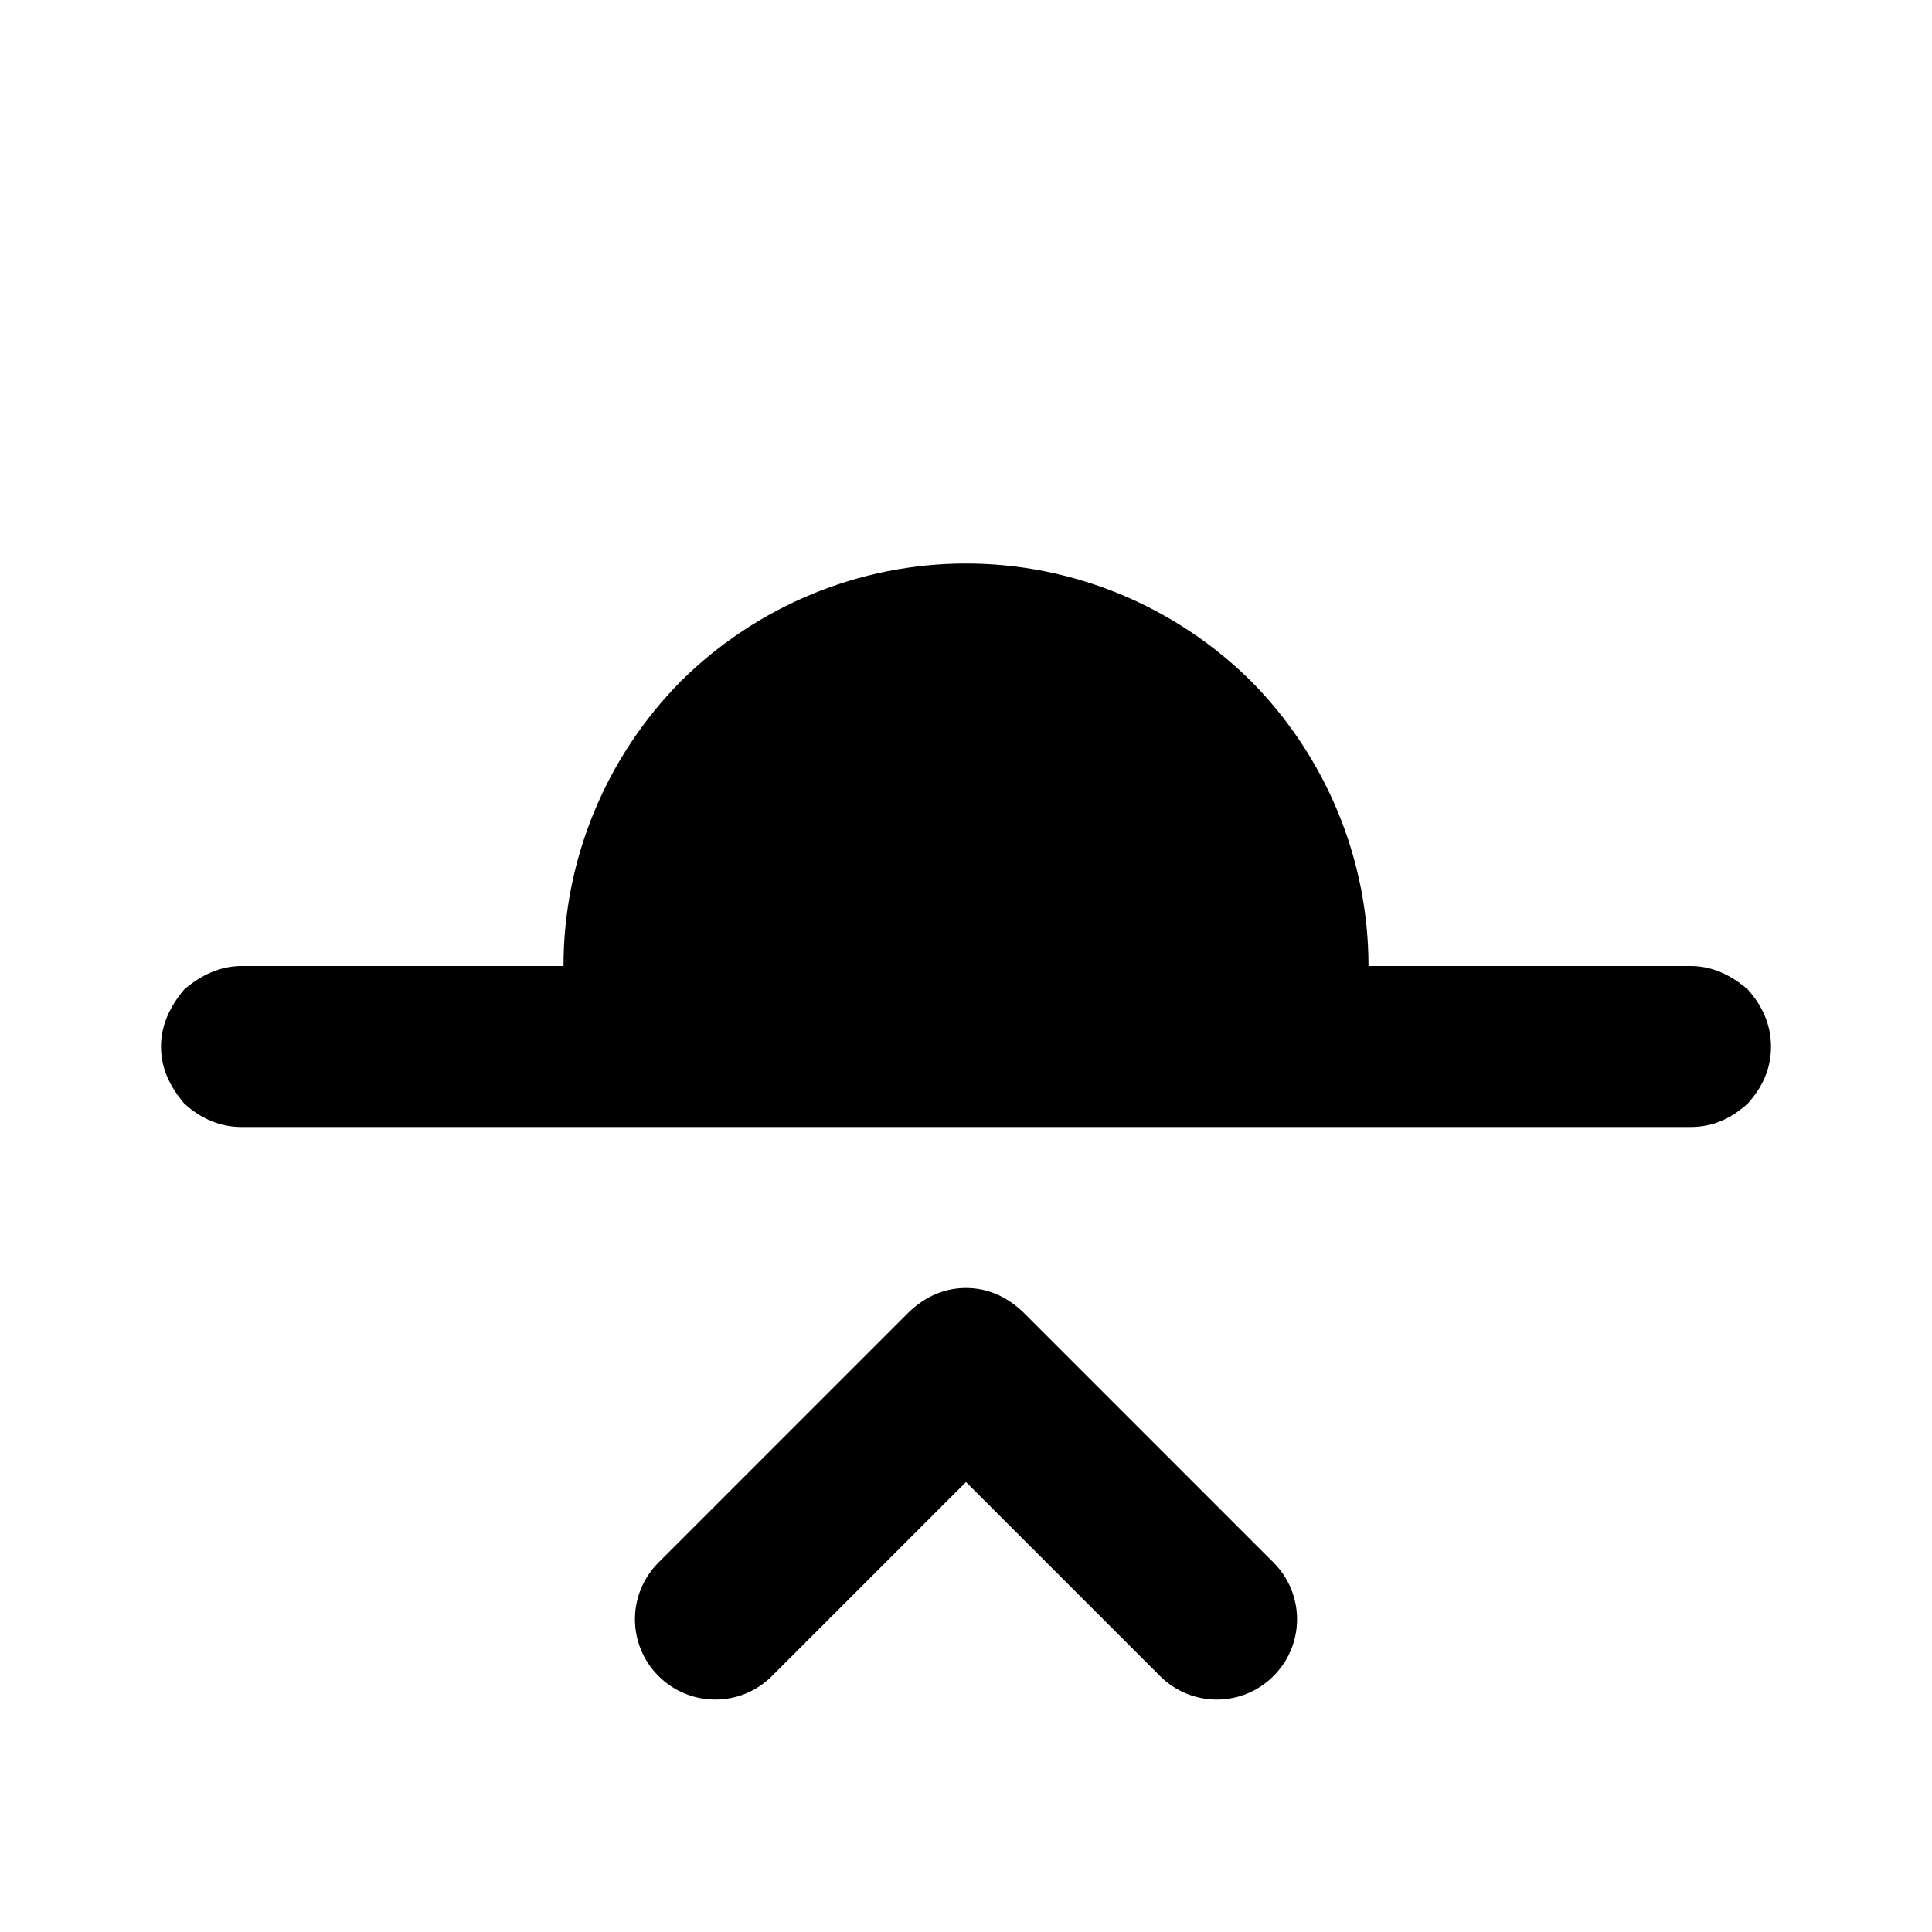
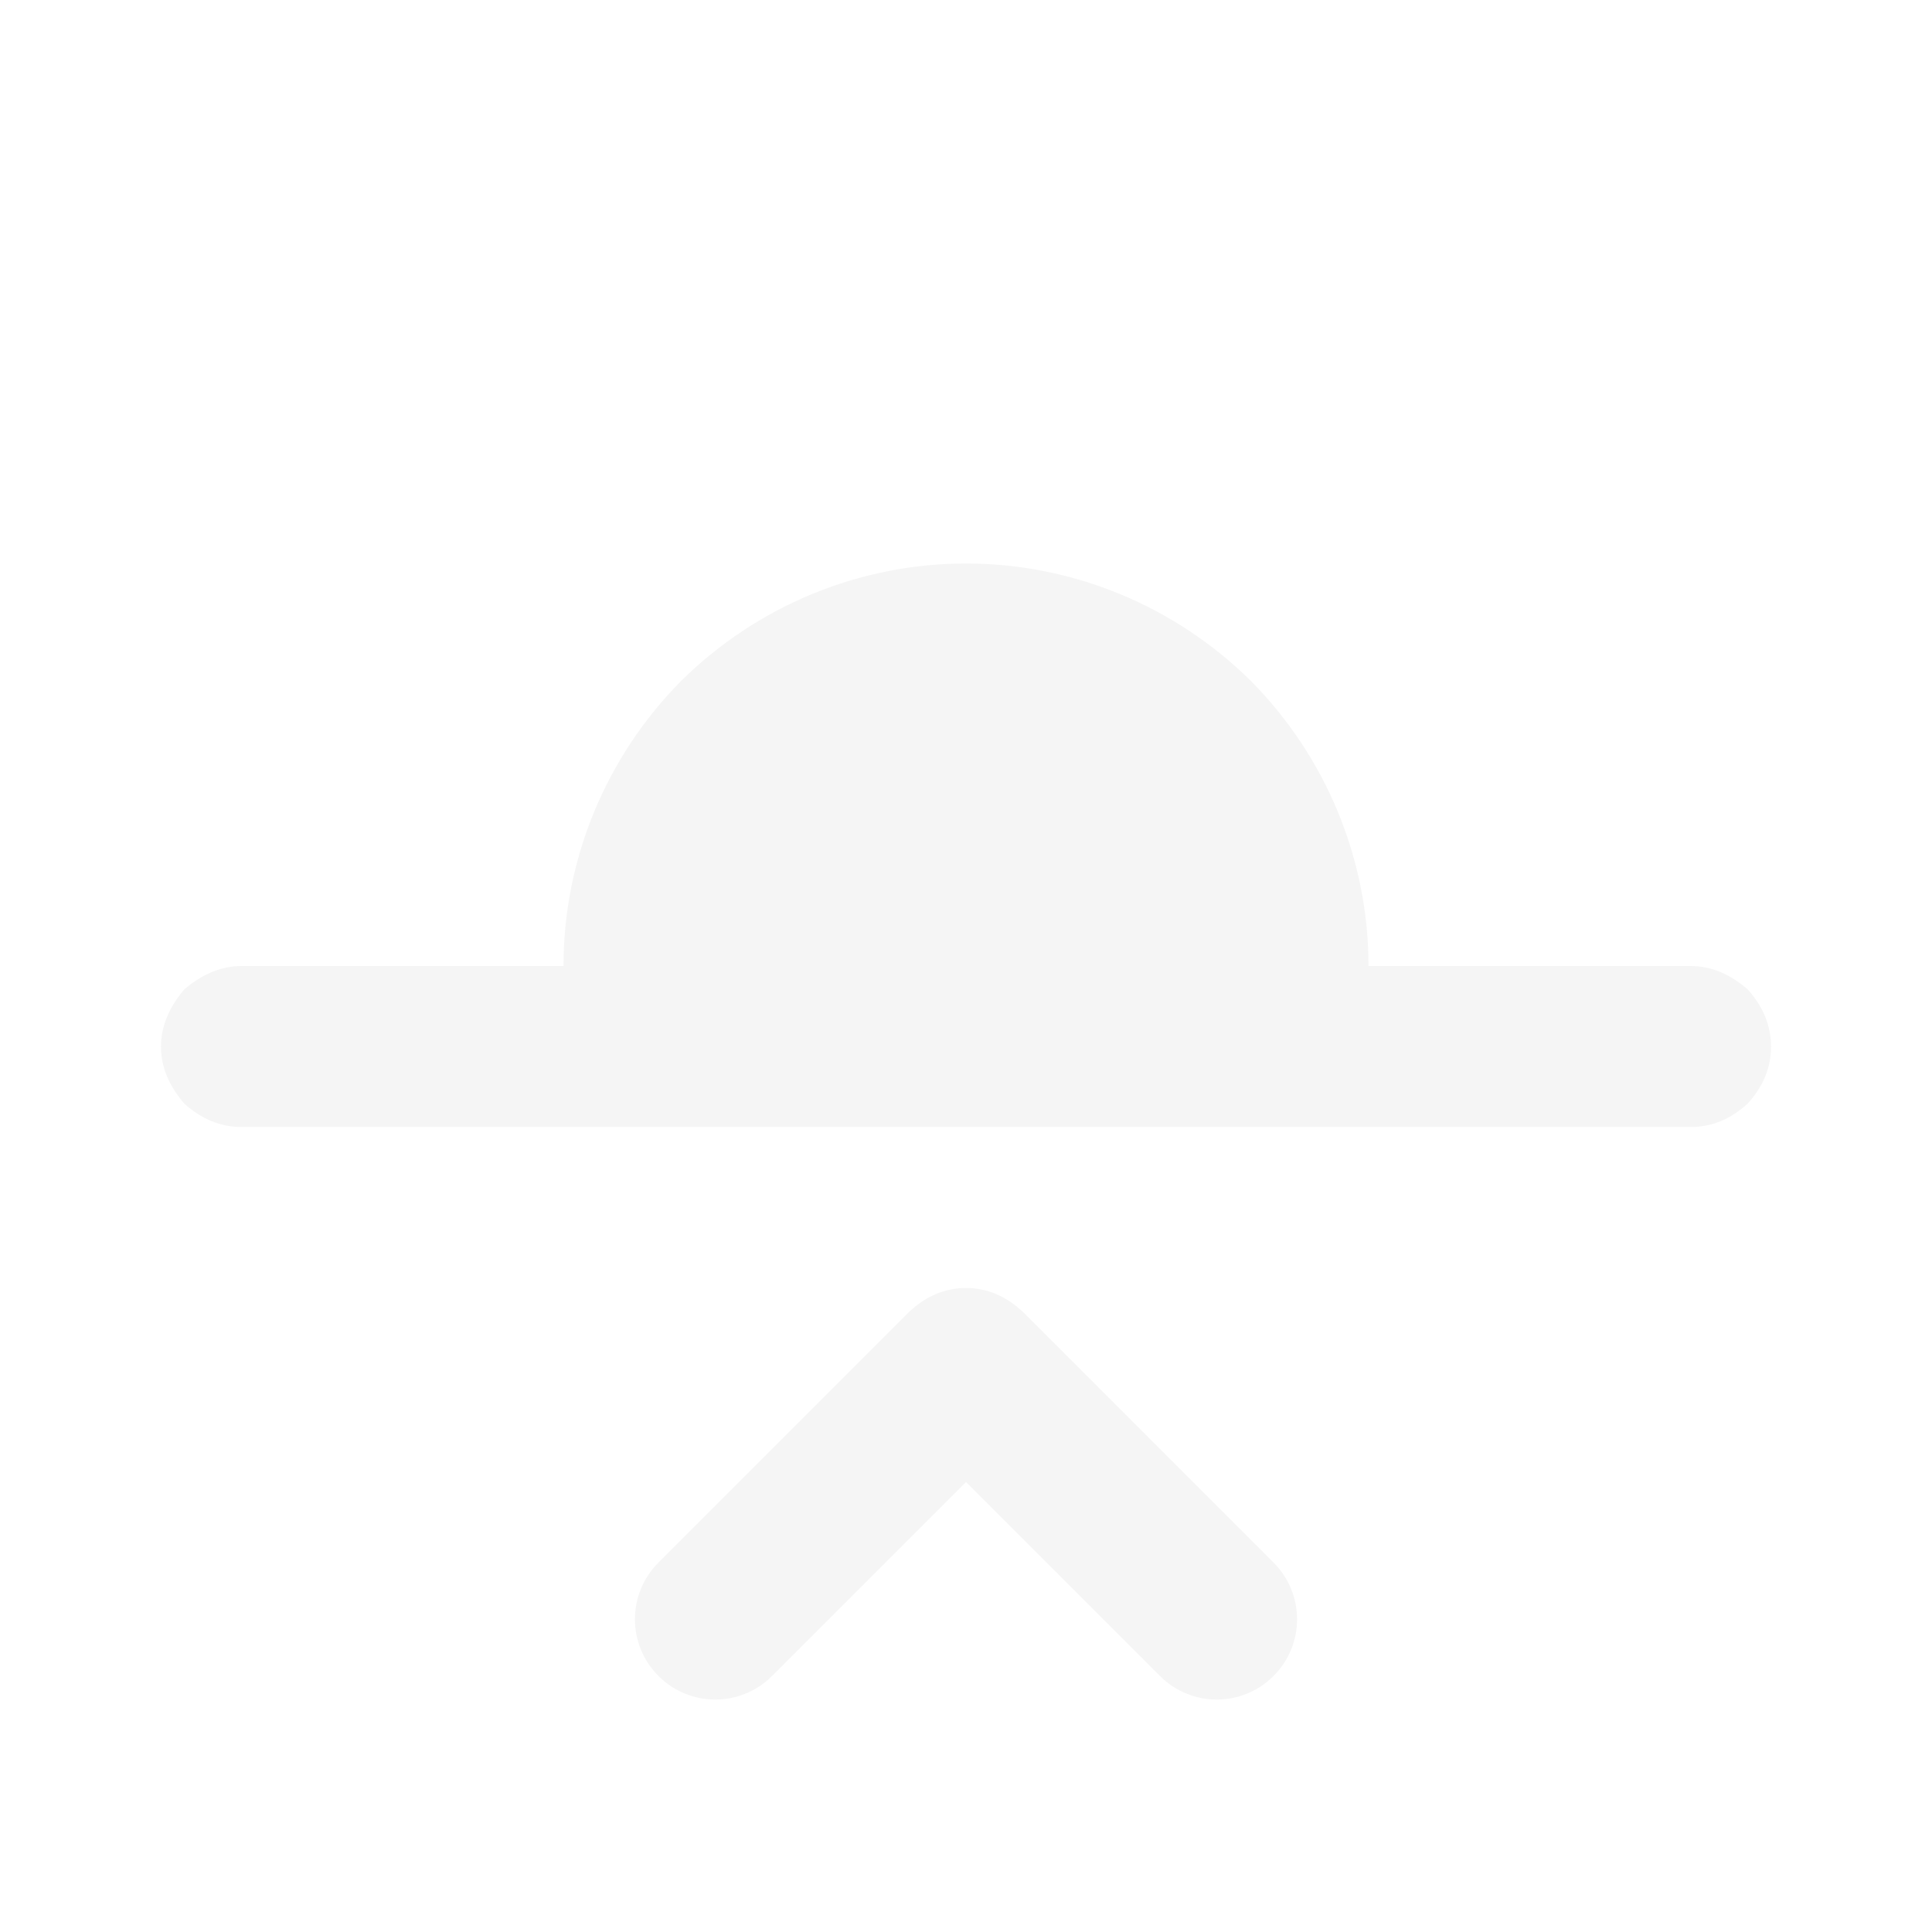
<svg xmlns="http://www.w3.org/2000/svg" viewBox="0 0 24 24">
-   <path d="M3 12H7C7 10.67 7.53 9.4 8.46 8.46C9.4 7.53 10.67 7 12 7C13.33 7 14.6 7.53 15.54 8.46C16.47 9.4 17 10.67 17 12H21C21.27 12 21.5 12.11 21.71 12.29C21.9 12.5 22 12.74 22 13C22 13.27 21.9 13.5 21.71 13.71C21.5 13.9 21.27 14 21 14H3C2.74 14 2.5 13.9 2.29 13.71C2.11 13.5 2 13.27 2 13C2 12.74 2.11 12.5 2.29 12.29C2.5 12.11 2.74 12 3 12M12.71 16.3L15.82 19.41C16.21 19.8 16.21 20.43 15.82 20.82C15.43 21.21 14.8 21.21 14.41 20.82L12 18.41L9.59 20.82C9.2 21.21 8.57 21.21 8.18 20.82C7.79 20.43 7.79 19.8 8.18 19.41L11.29 16.3C11.5 16.1 11.74 16 12 16C12.26 16 12.5 16.1 12.71 16.3Z" />
+   <path fill="#f5f5f5" d="M3 12H7C7 10.67 7.53 9.4 8.46 8.46C9.4 7.53 10.67 7 12 7C13.33 7 14.6 7.53 15.54 8.46C16.47 9.4 17 10.67 17 12H21C21.27 12 21.5 12.11 21.71 12.29C21.9 12.5 22 12.74 22 13C22 13.27 21.9 13.5 21.71 13.71C21.5 13.9 21.27 14 21 14H3C2.74 14 2.5 13.9 2.29 13.71C2.11 13.5 2 13.27 2 13C2 12.74 2.11 12.5 2.29 12.29C2.5 12.11 2.74 12 3 12M12.71 16.3L15.82 19.41C16.21 19.8 16.21 20.43 15.82 20.82C15.43 21.21 14.8 21.21 14.41 20.82L12 18.41L9.59 20.82C9.2 21.21 8.57 21.21 8.18 20.82C7.79 20.43 7.79 19.8 8.18 19.41L11.29 16.3C11.5 16.1 11.74 16 12 16C12.26 16 12.5 16.1 12.71 16.3Z" />
</svg>
